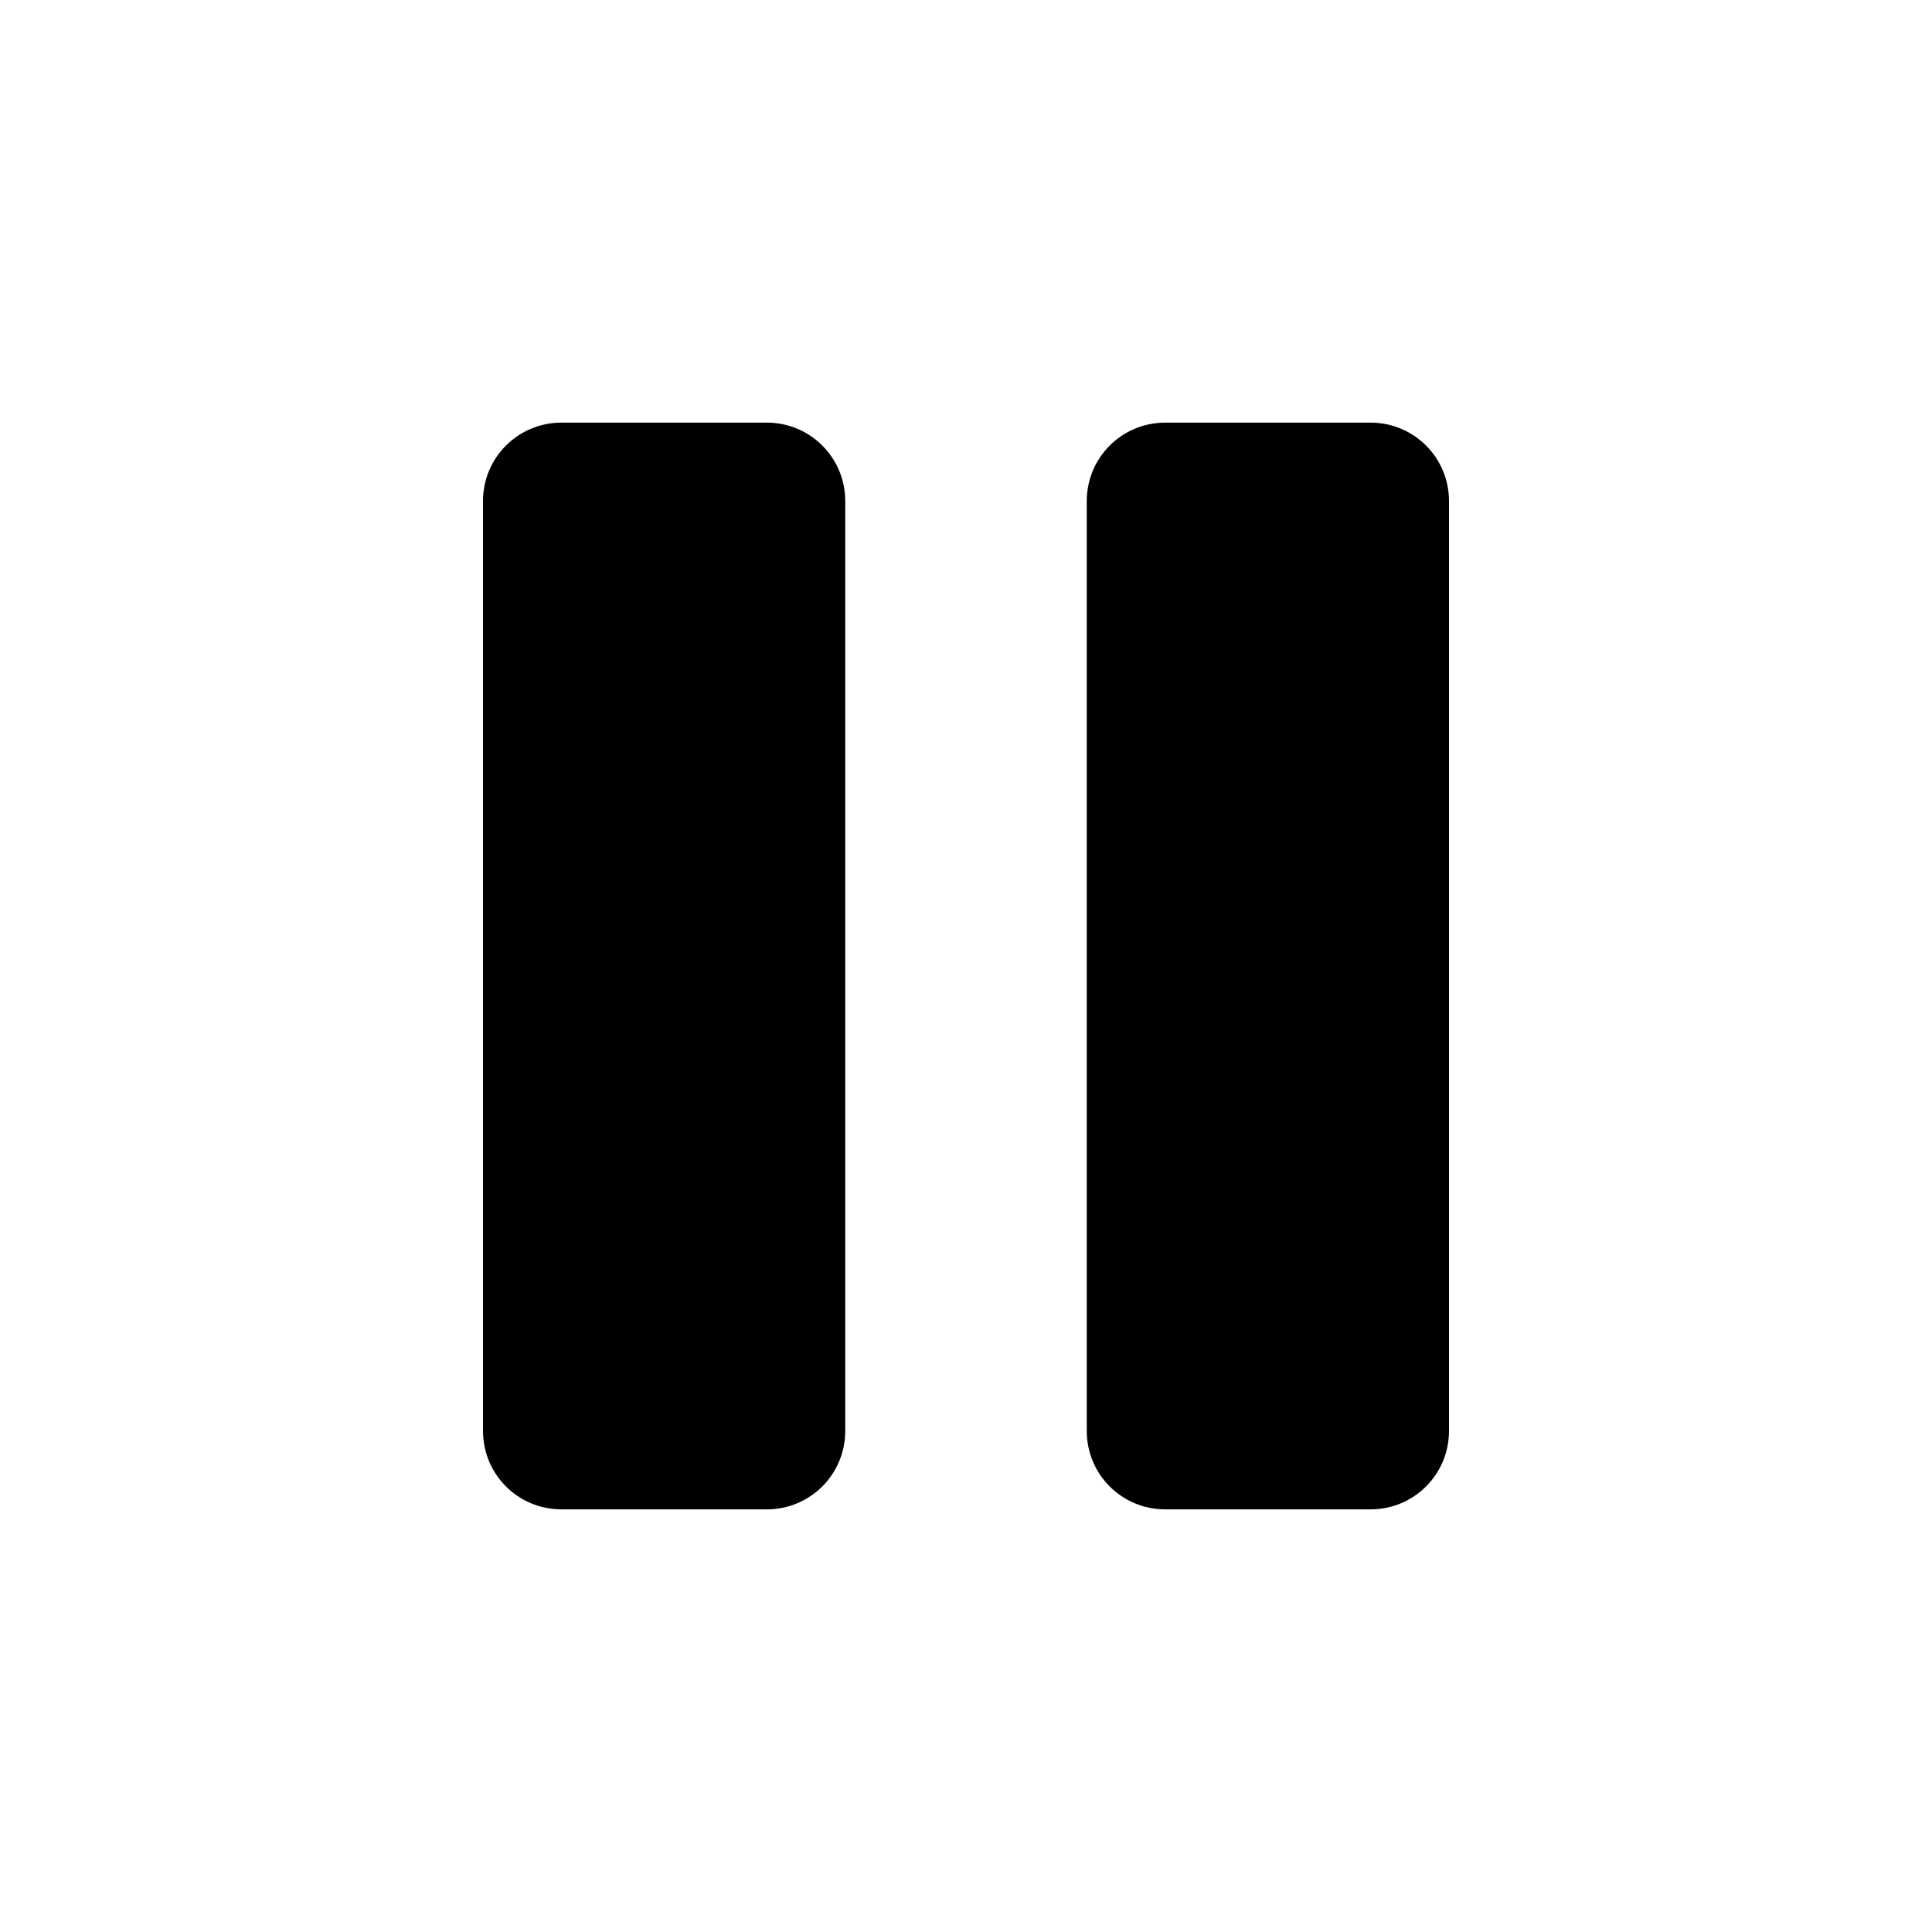
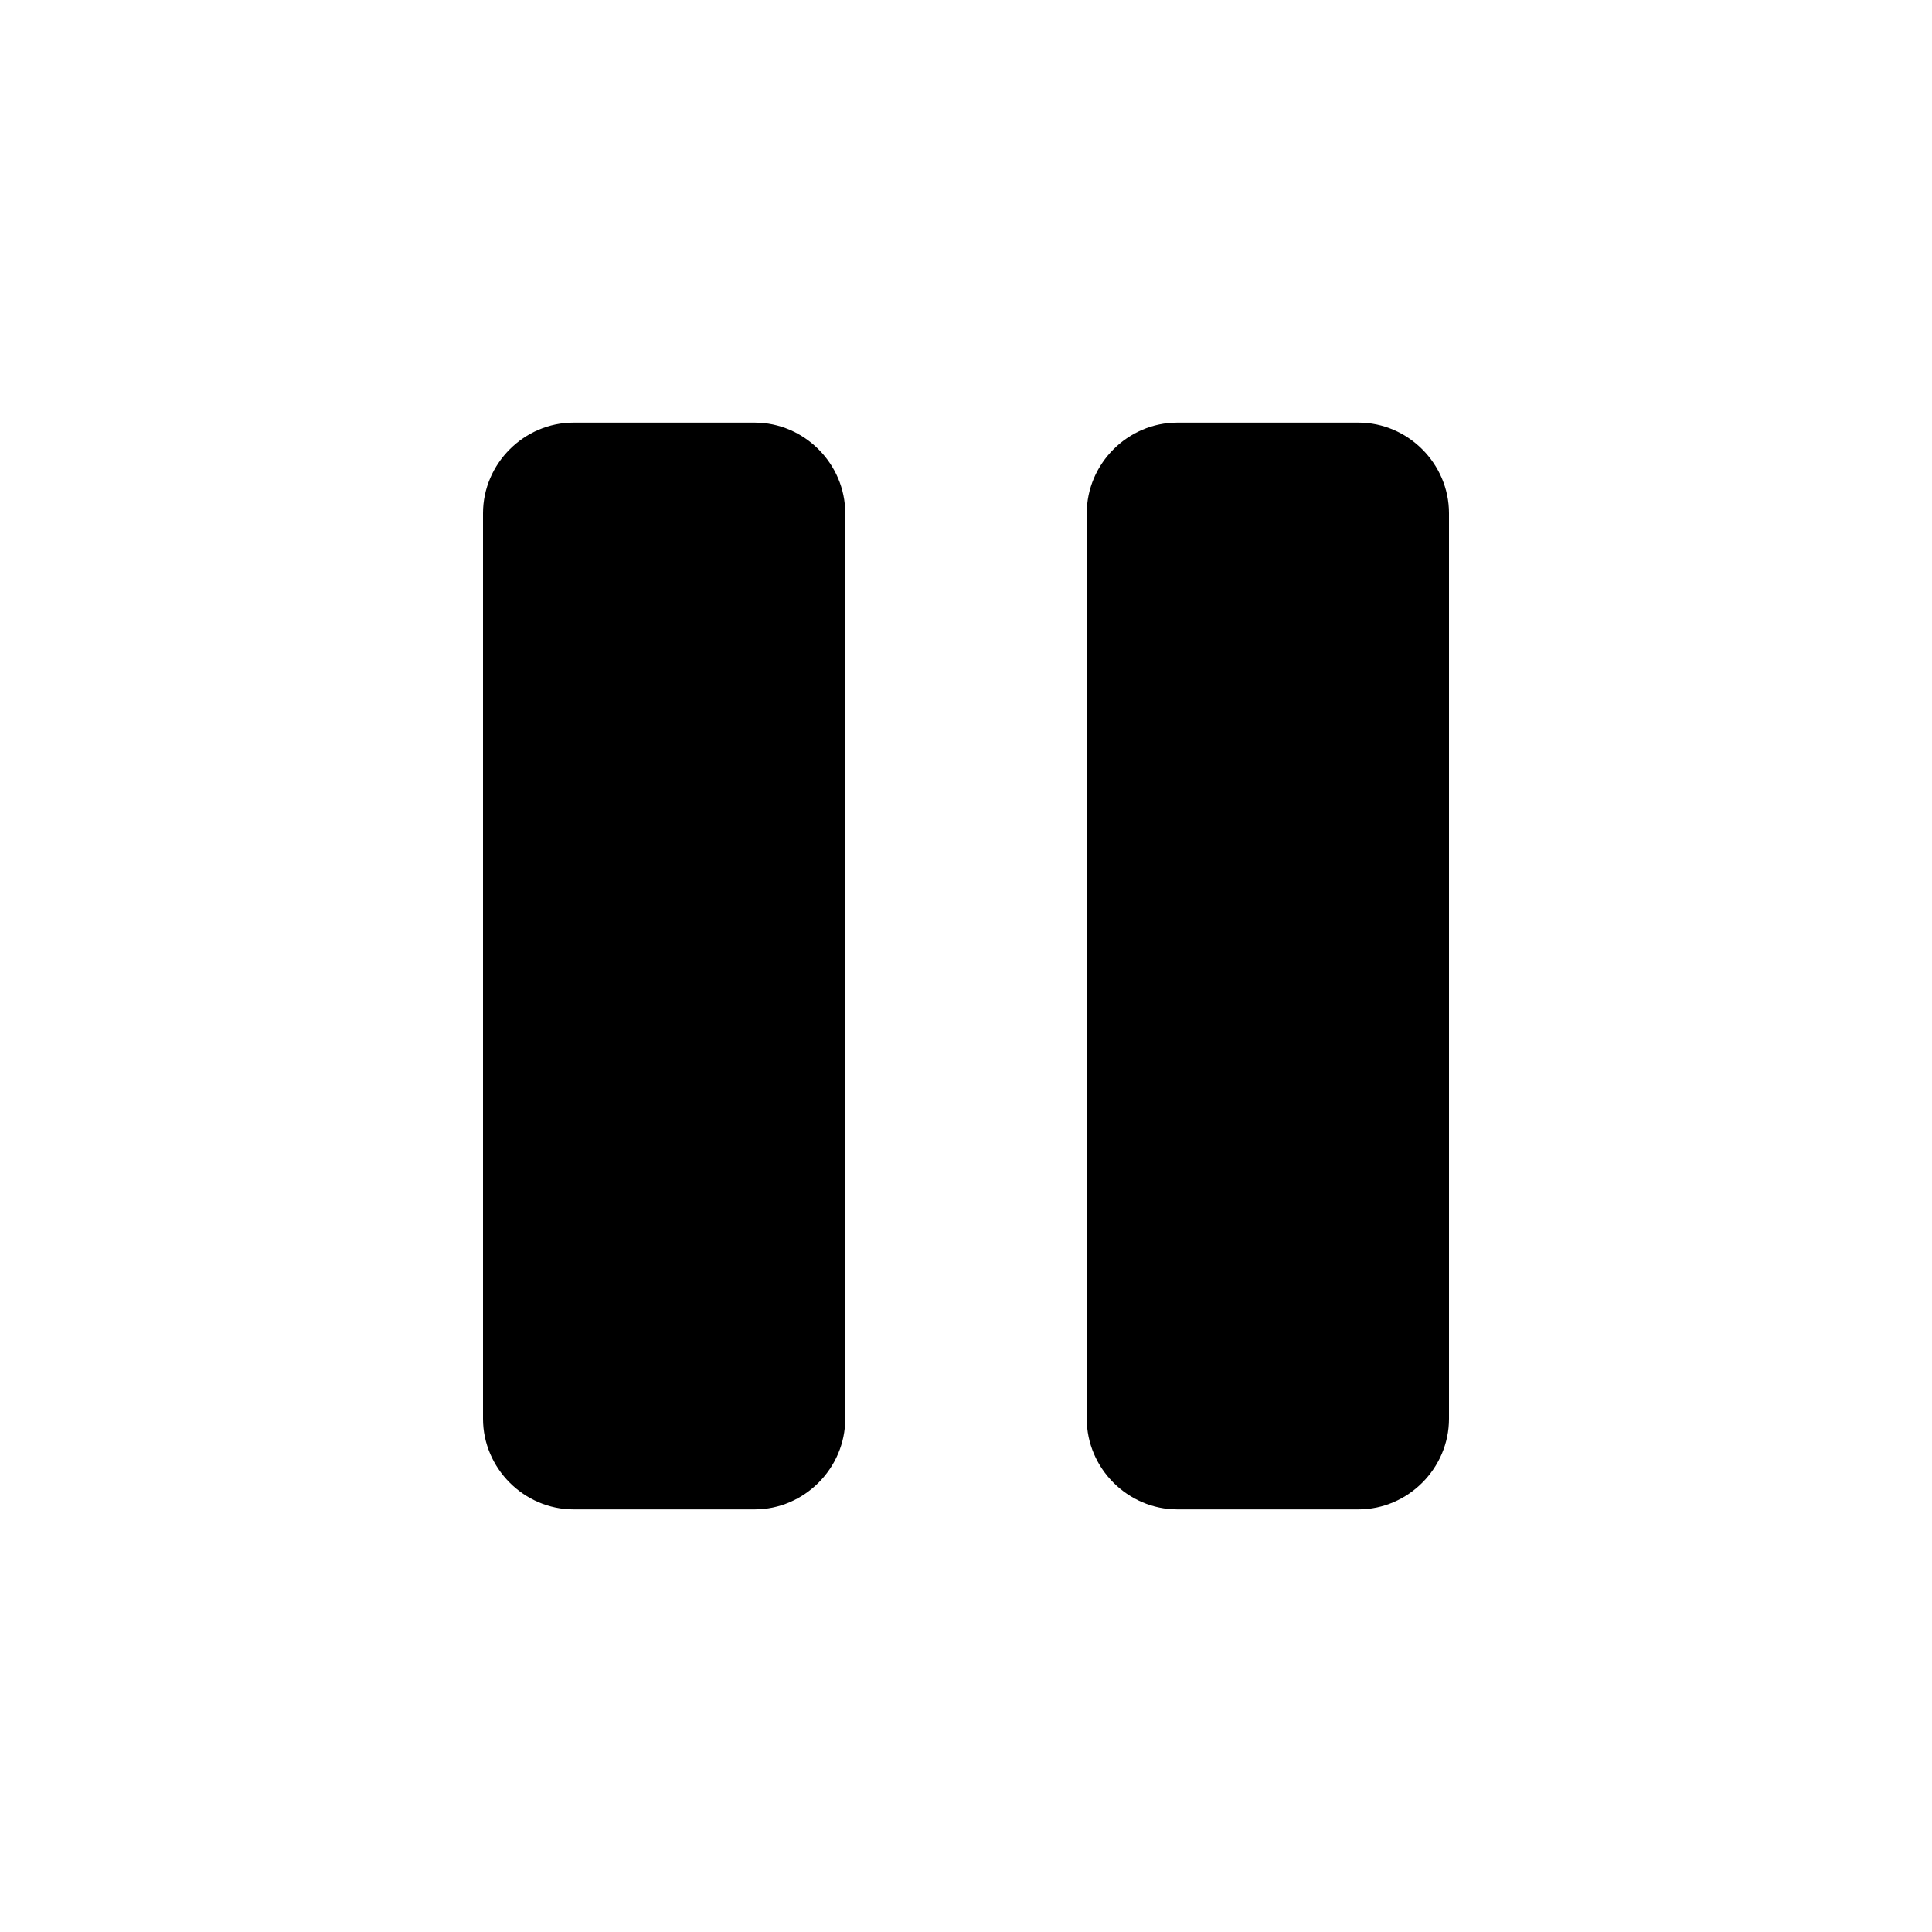
<svg xmlns="http://www.w3.org/2000/svg" width="16" height="16" fill="currentColor" class="lti lti-pause-fill" viewBox="0 0 16 16">
-   <path d="M4.65 3.5h1.7c.36 0 .65.29.65.65v7.7c0 .36-.29.65-.65.65h-1.7c-.36 0-.65-.29-.65-.65v-7.7c0-.36.29-.65.65-.65m5 0h1.7c.36 0 .65.29.65.65v7.7c0 .36-.29.65-.65.65h-1.7c-.36 0-.65-.29-.65-.65v-7.7c0-.36.29-.65.65-.65" />
+   <path d="M6.25 12.5h-1.5c-.41 0-.75-.34-.75-.75v-7.5c0-.41.34-.75.75-.75h1.5c.41 0 .75.34.75.75v7.5c0 .41-.34.75-.75.75m5 0h-1.5c-.41 0-.75-.34-.75-.75v-7.5c0-.41.34-.75.75-.75h1.5c.41 0 .75.34.75.75v7.5c0 .41-.34.75-.75.75" />
</svg>
